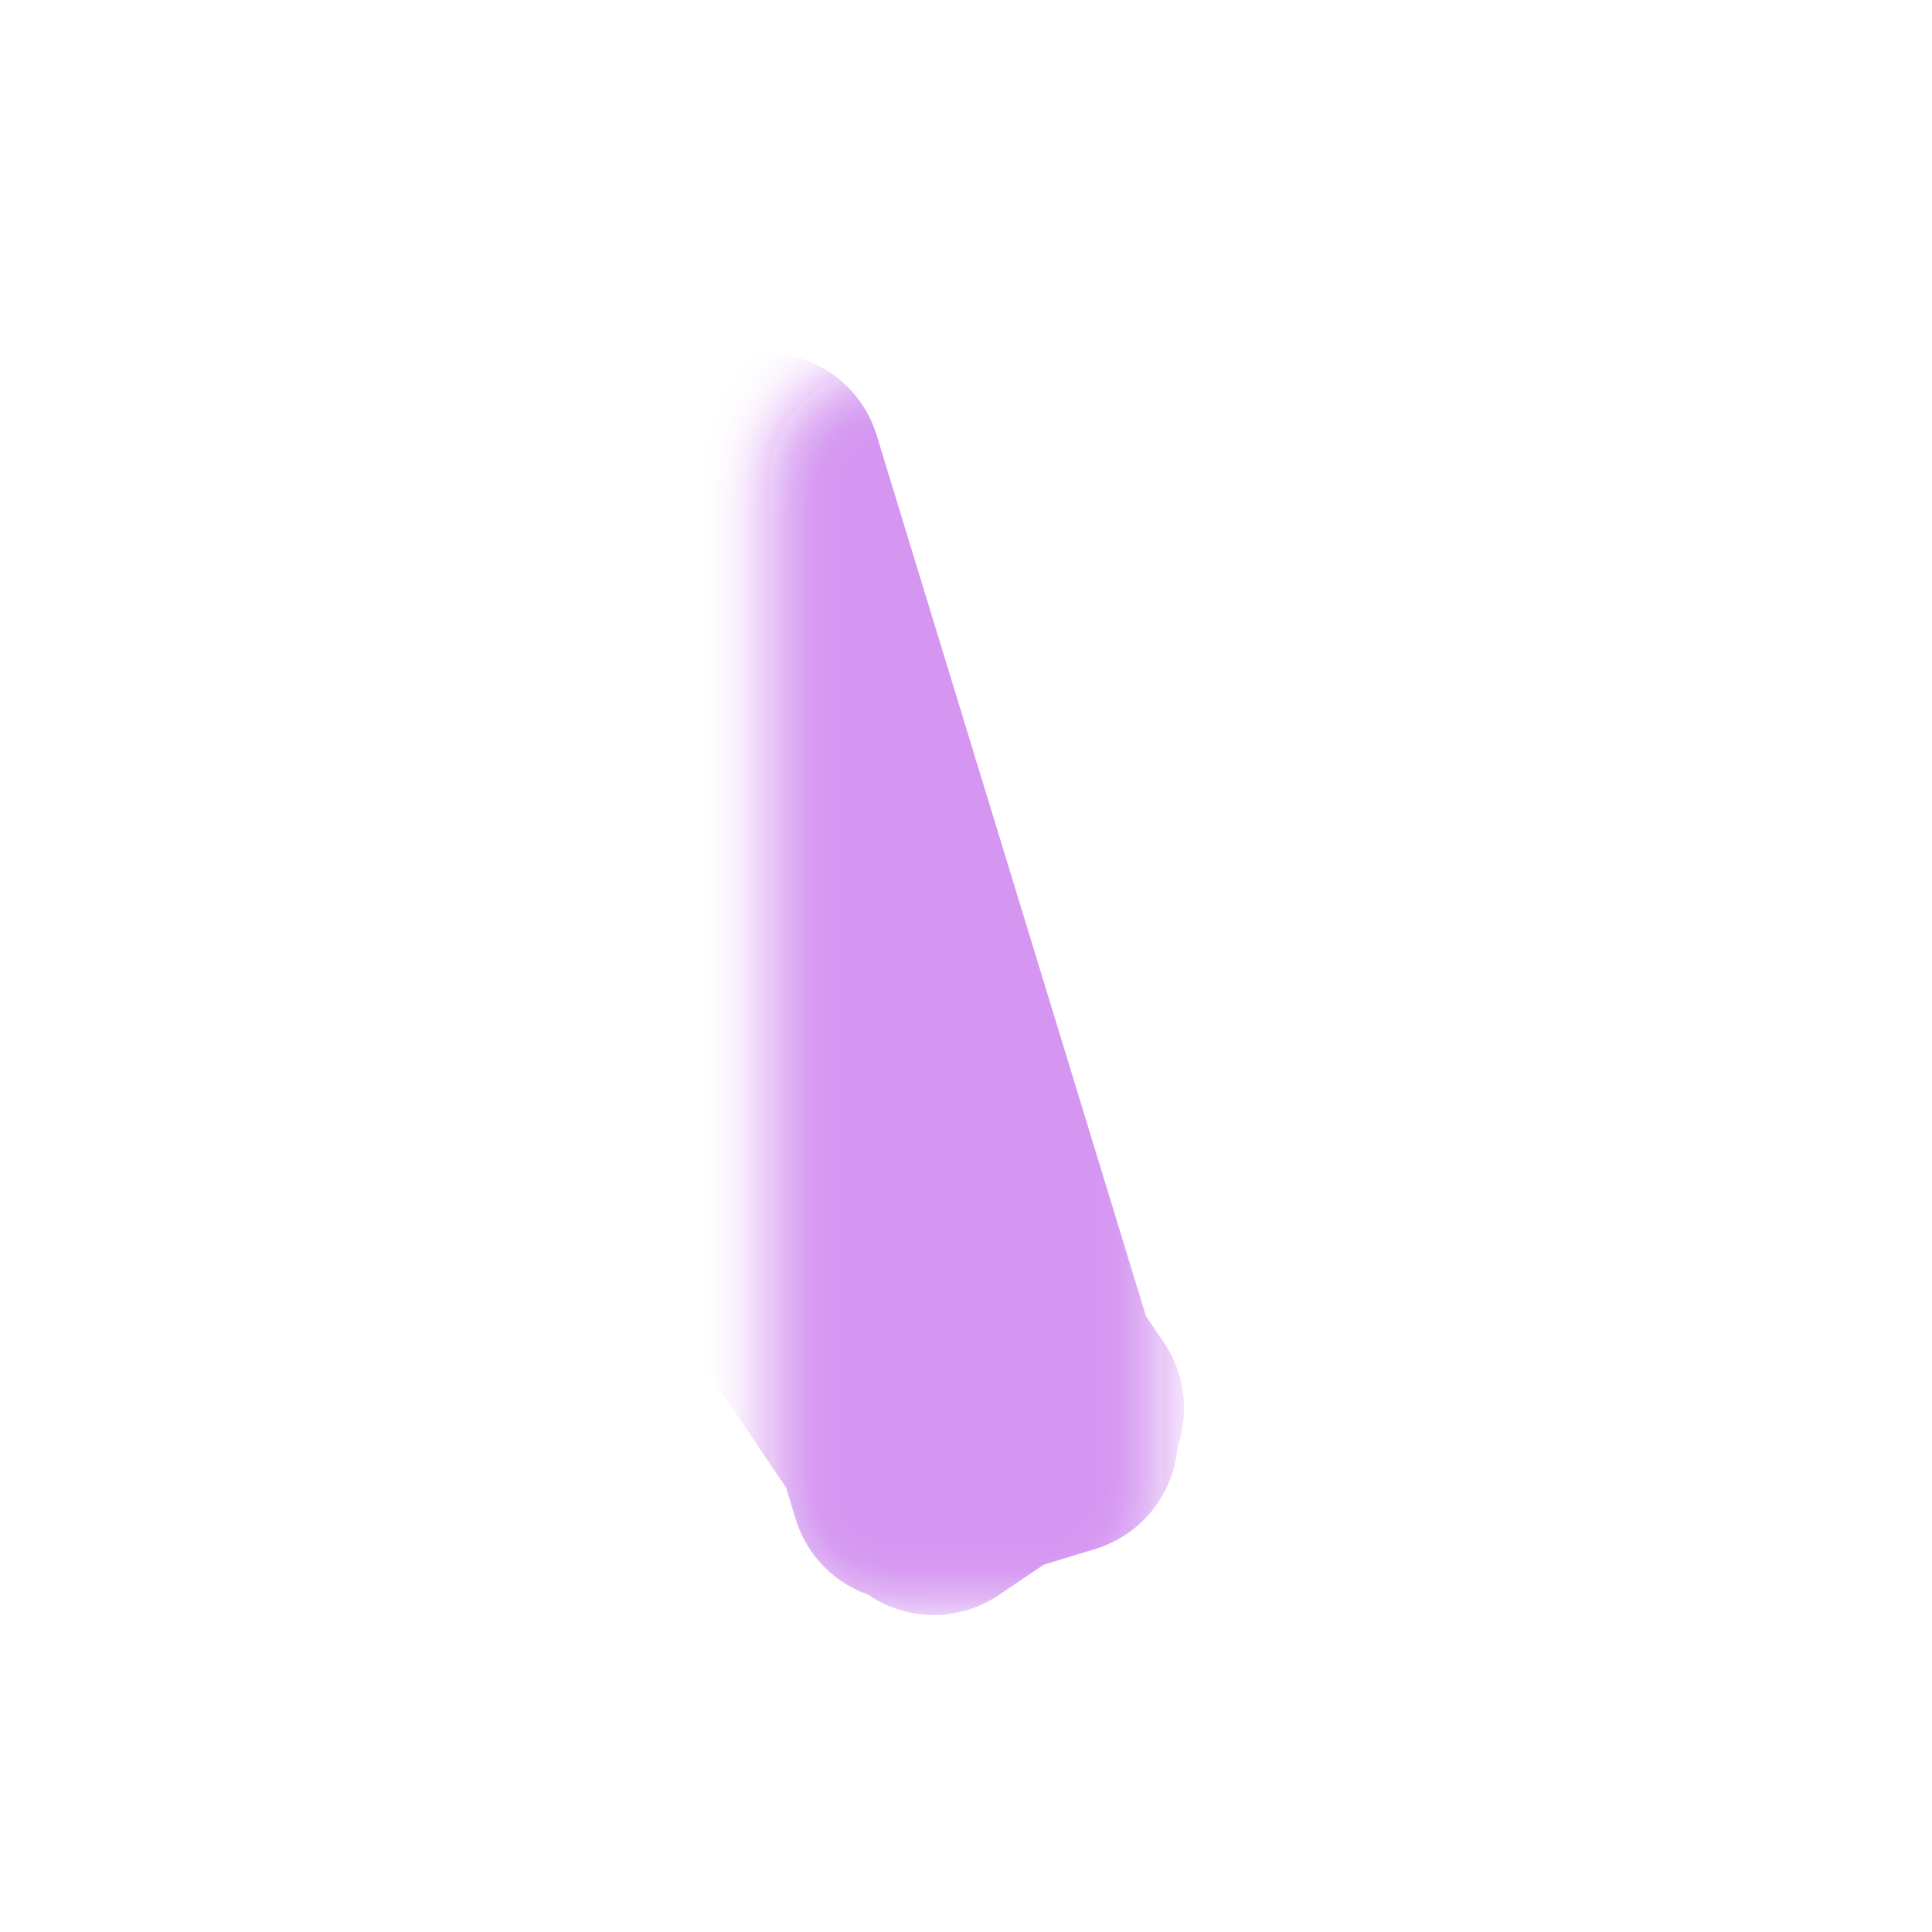
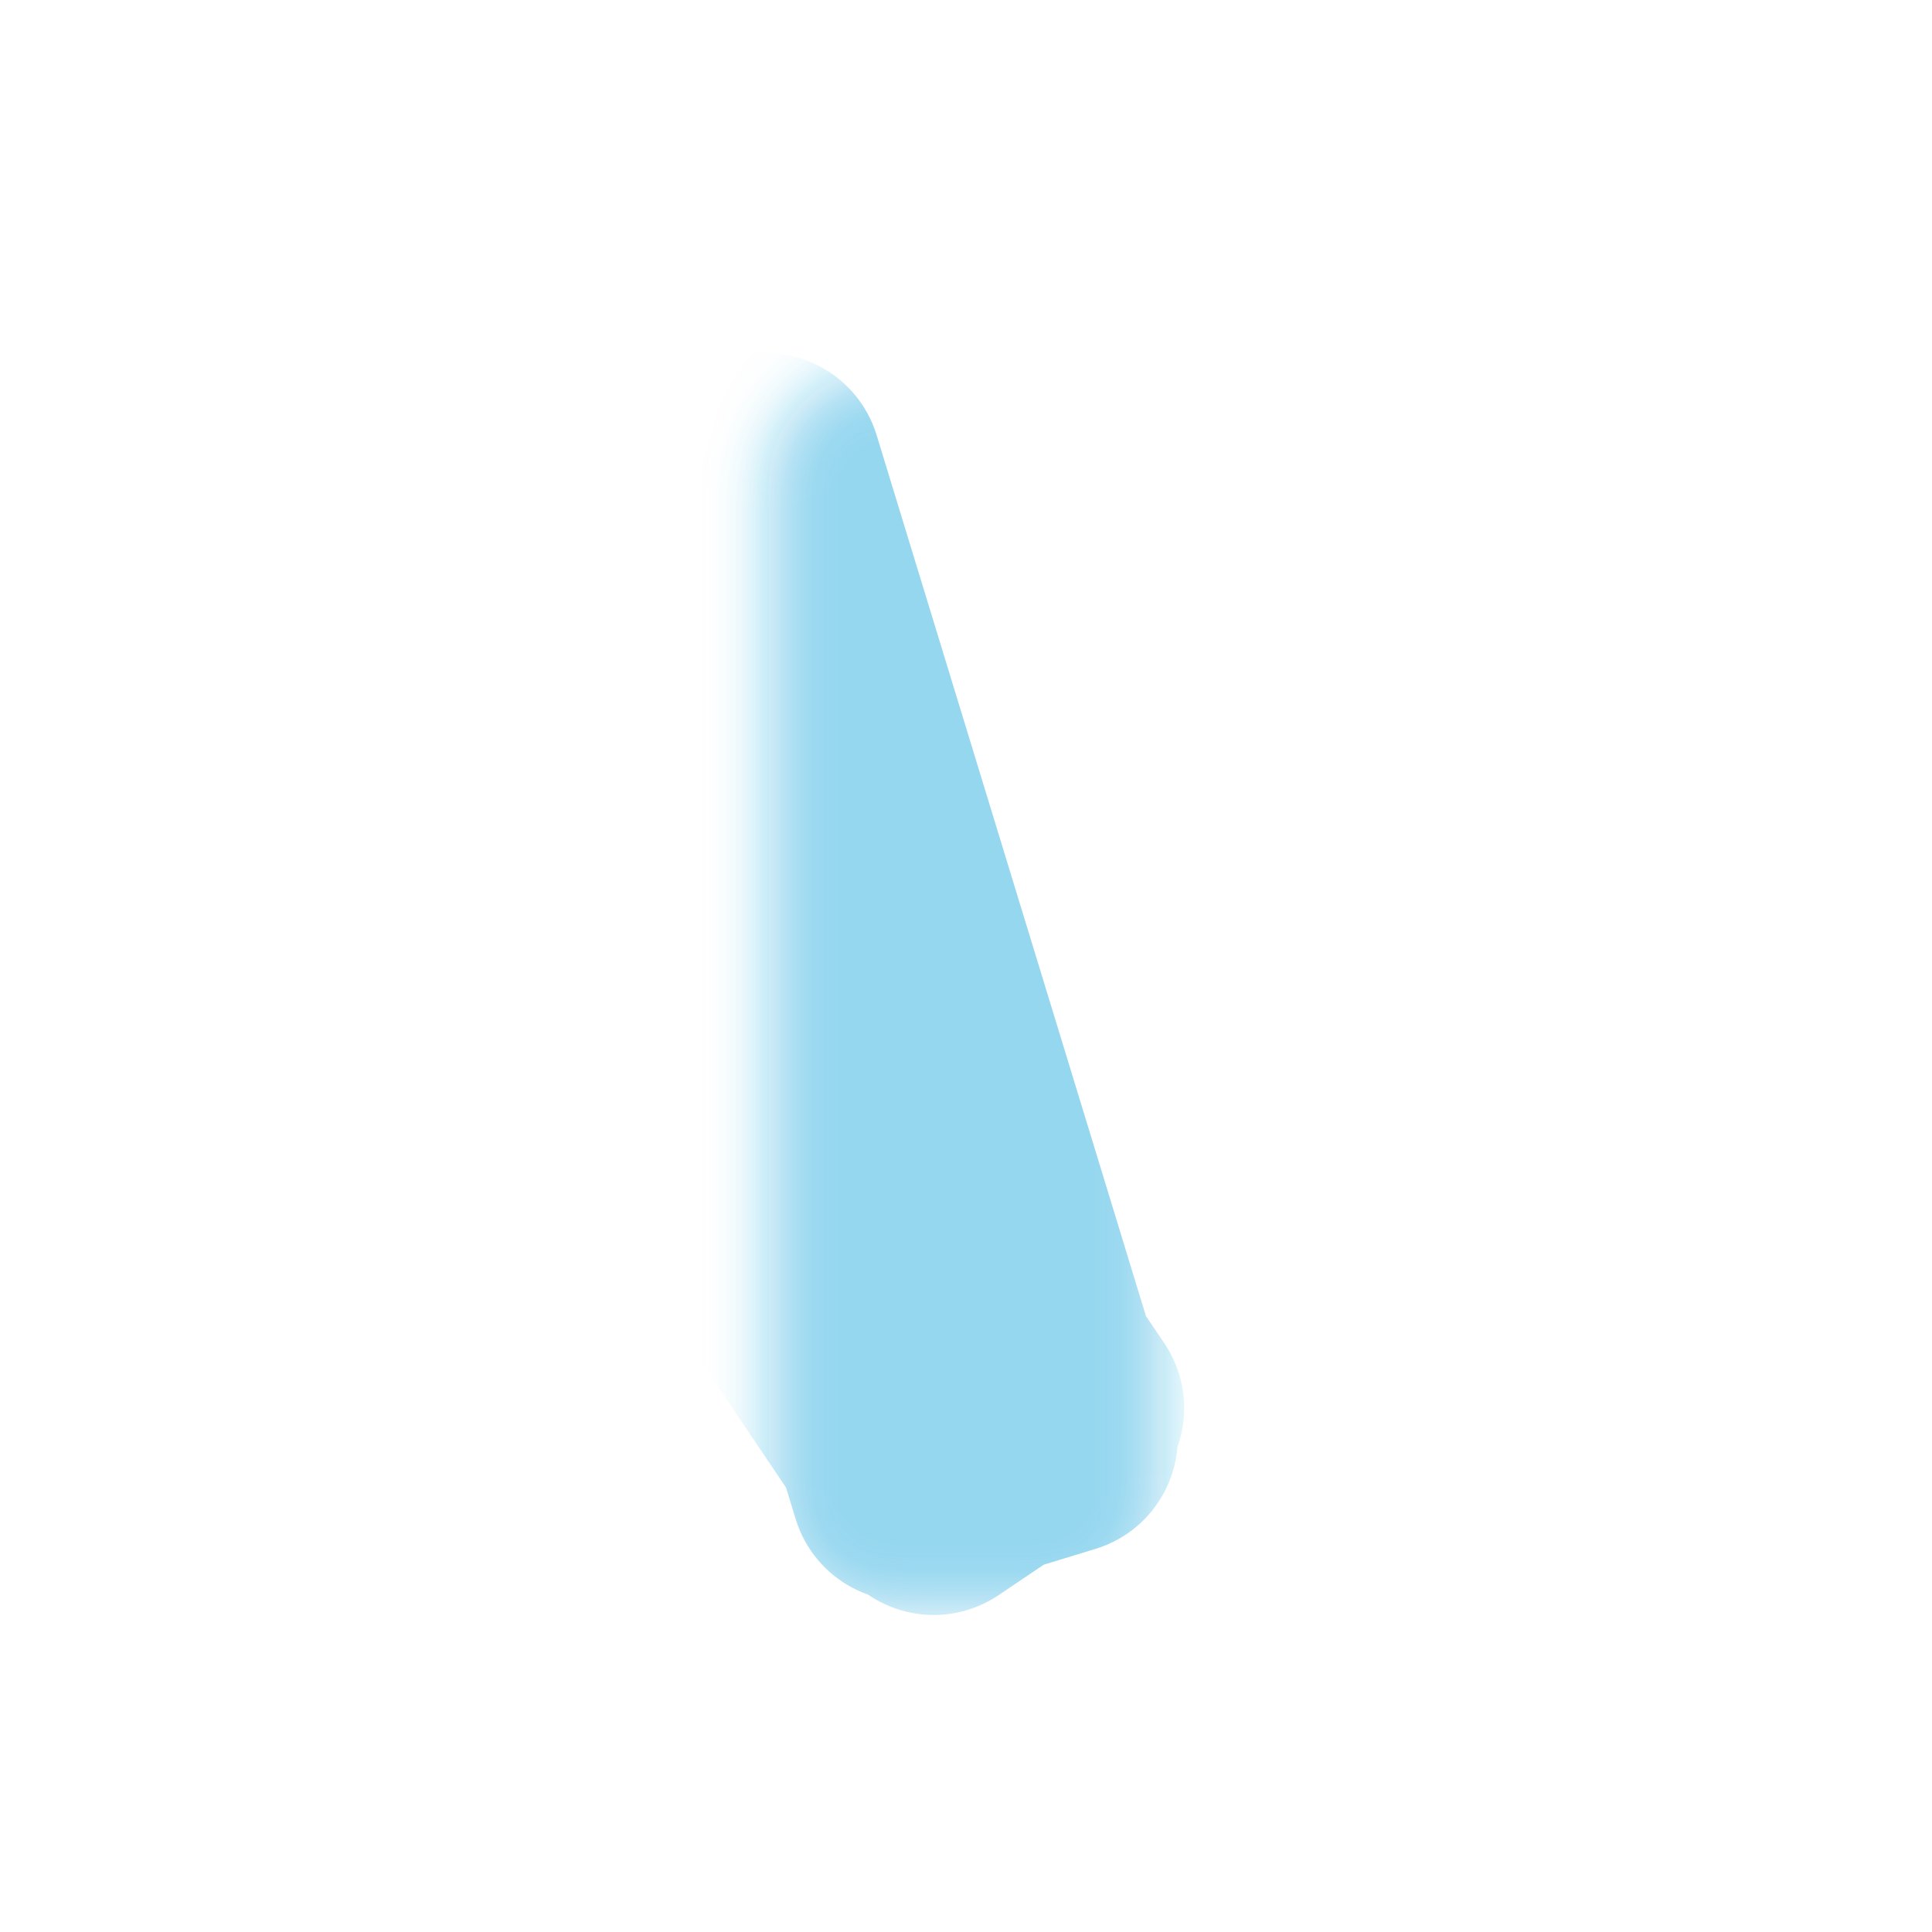
<svg xmlns="http://www.w3.org/2000/svg" viewBox="0 0 1024 1024">
  <defs>
    <clipPath id="c">
      <path d="M305.67 214.85 L387.72 189.76 A61.60 61.60 0 0 1 464.64 230.66 L621.58 744.01 A61.60 61.60 0 0 1 580.68 820.92 L498.63 846.01 A61.60 61.60 0 0 1 421.71 805.11 L264.77 291.77 A61.60 61.60 0 0 1 305.67 214.85 Z" />
      <path d="M160.27 298.25 L231.40 250.27 A61.60 61.60 0 0 1 316.91 266.90 L617.09 711.92 A61.60 61.60 0 0 1 600.47 797.44 L529.33 845.42 A61.60 61.60 0 0 1 443.82 828.79 L143.64 383.77 A61.60 61.60 0 0 1 160.27 298.25 Z" />
    </clipPath>
    <filter id="b" x="-30%" y="-30%" width="160%" height="160%">
      <feGaussianBlur stdDeviation="16" />
    </filter>
  </defs>
  <g clip-path="url(#c)">
-     <path d="M469.10 195.20 L554.90 195.20 A61.60 61.60 0 0 1 616.50 256.80 L616.50 793.60 A61.60 61.60 0 0 1 554.90 855.20 L469.10 855.20 A61.60 61.60 0 0 1 407.50 793.60 L407.50 256.80 A61.60 61.60 0 0 1 469.10 195.20 Z" fill="#A21FE0" fill-opacity="0.45" filter="url(#b)" />
+     <path d="M469.10 195.20 L554.90 195.20 A61.60 61.60 0 0 1 616.50 256.80 L616.50 793.60 A61.60 61.60 0 0 1 554.90 855.20 L469.10 855.20 A61.60 61.60 0 0 1 407.50 793.60 L407.50 256.80 A61.60 61.60 0 0 1 469.10 195.20 Z" fill="#14A7DC" fill-opacity="0.45" filter="url(#b)" />
  </g>
</svg>
